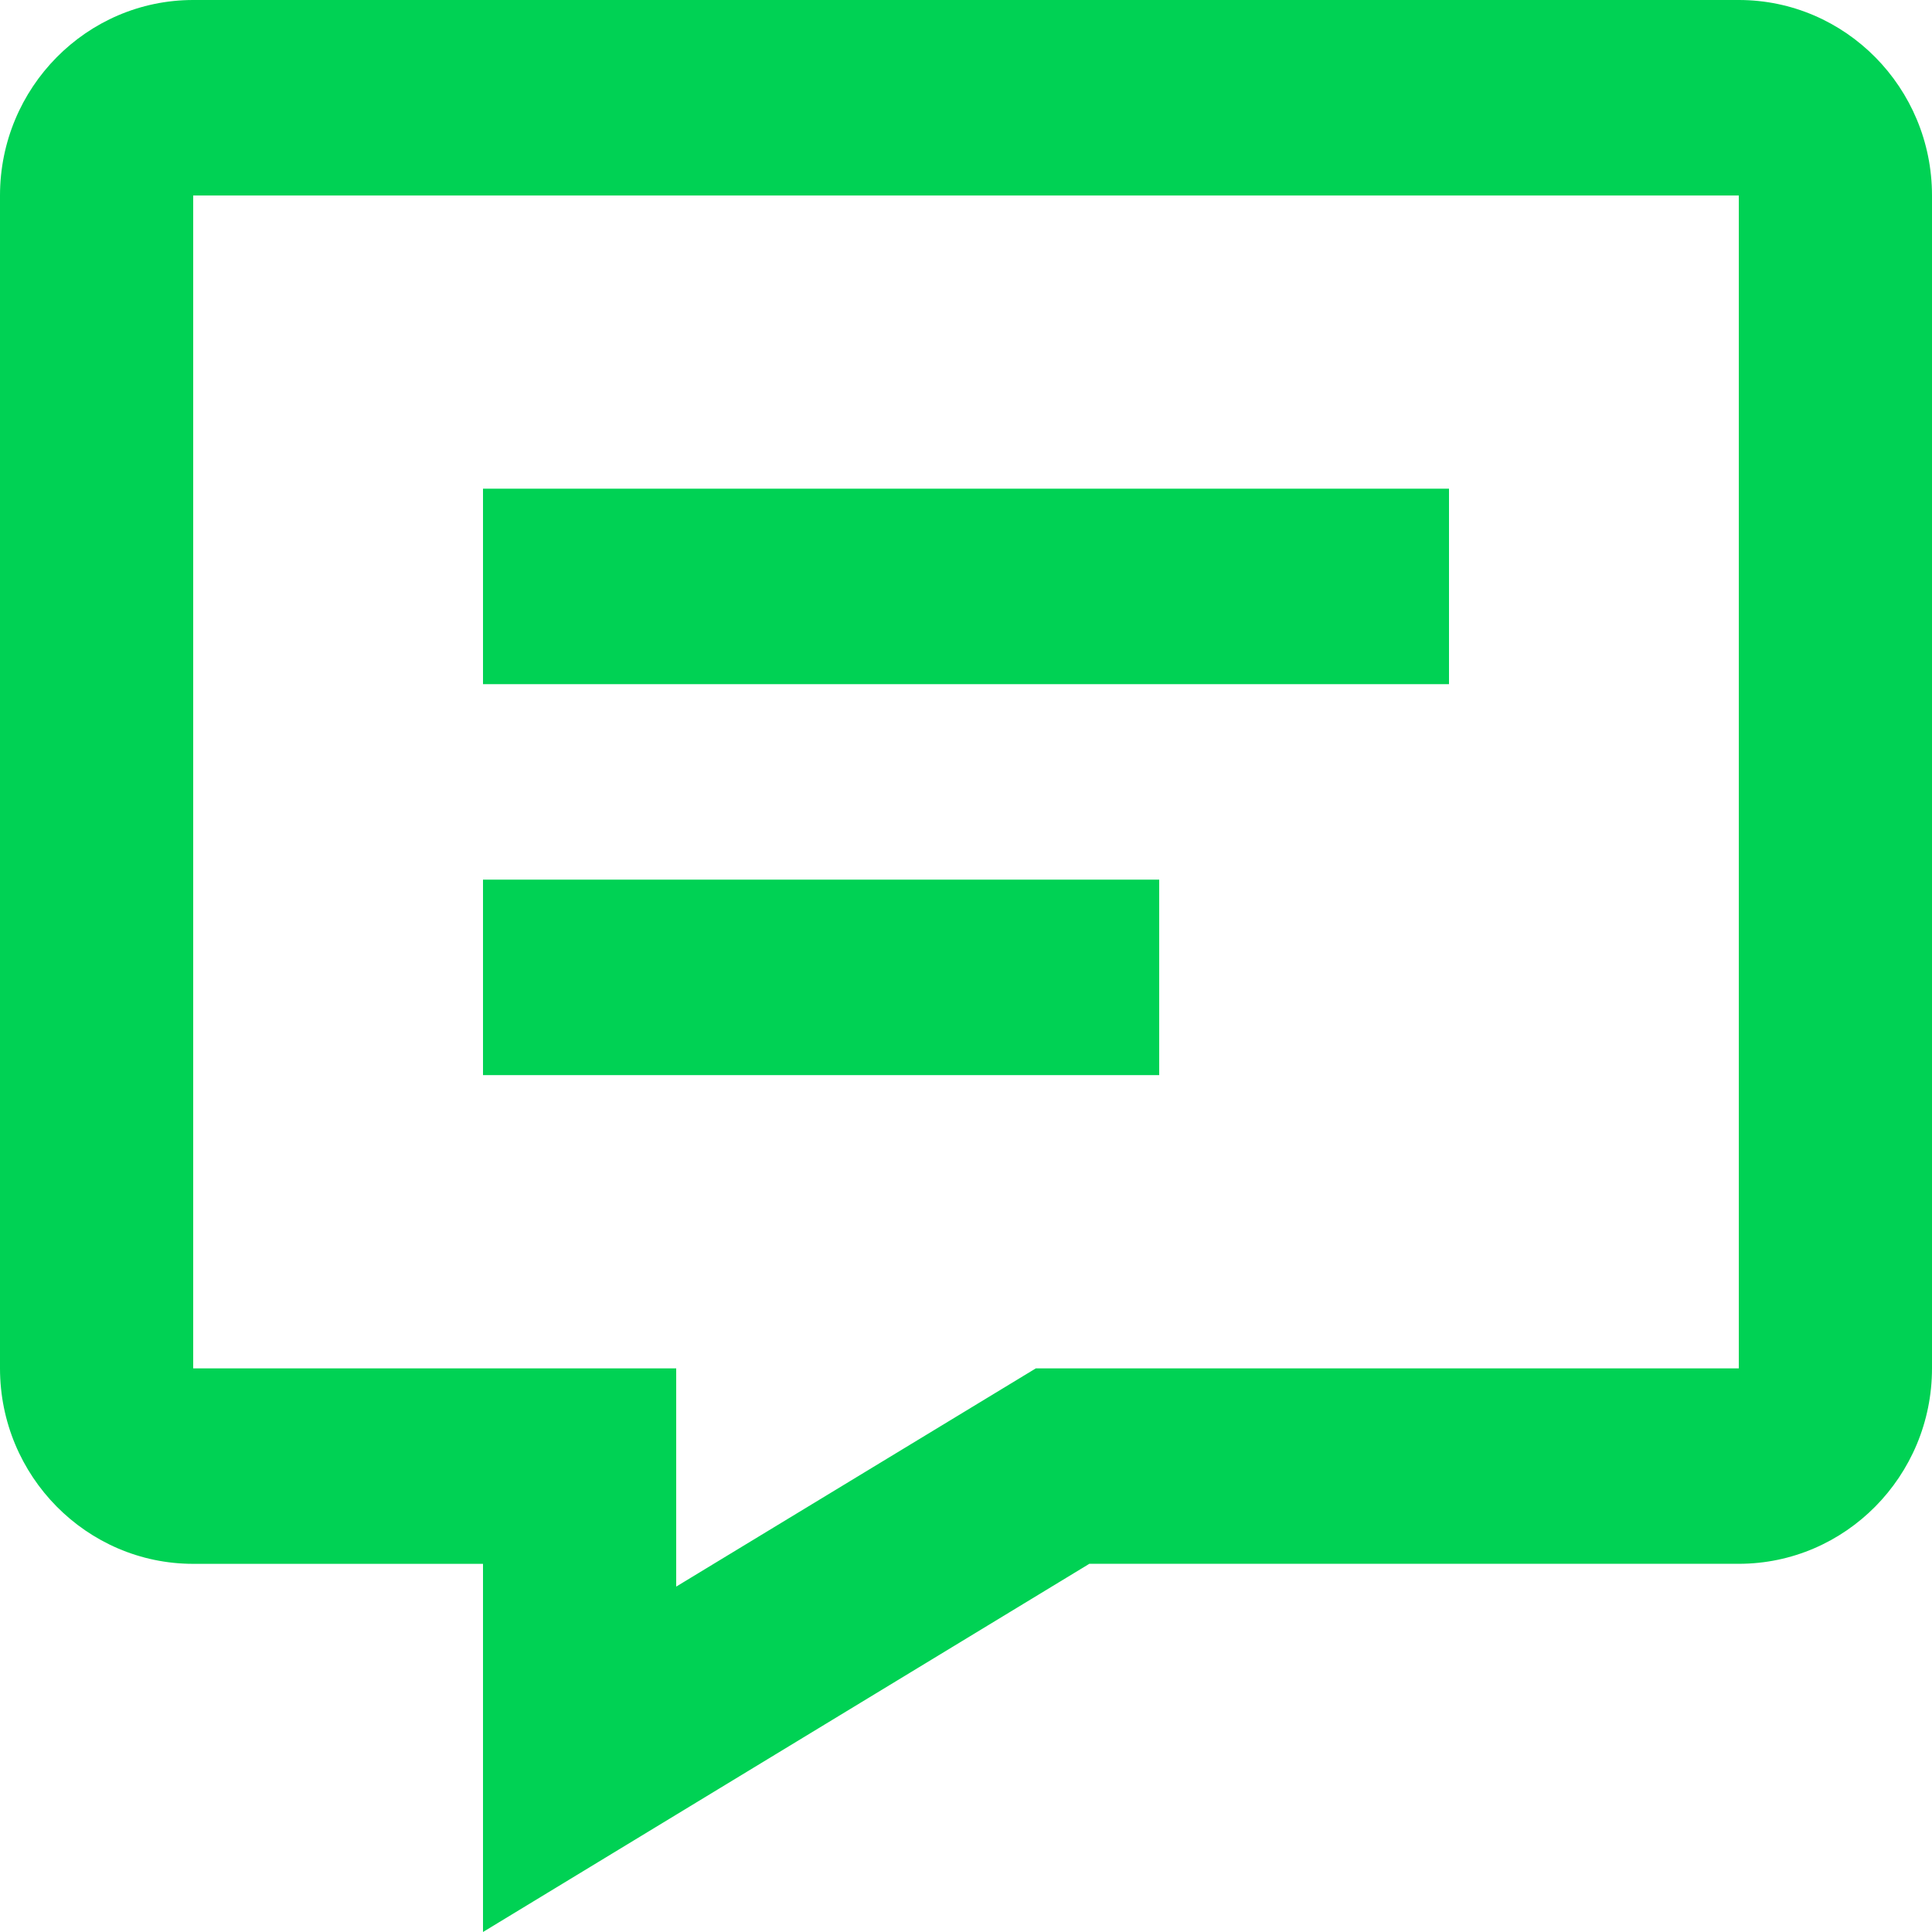
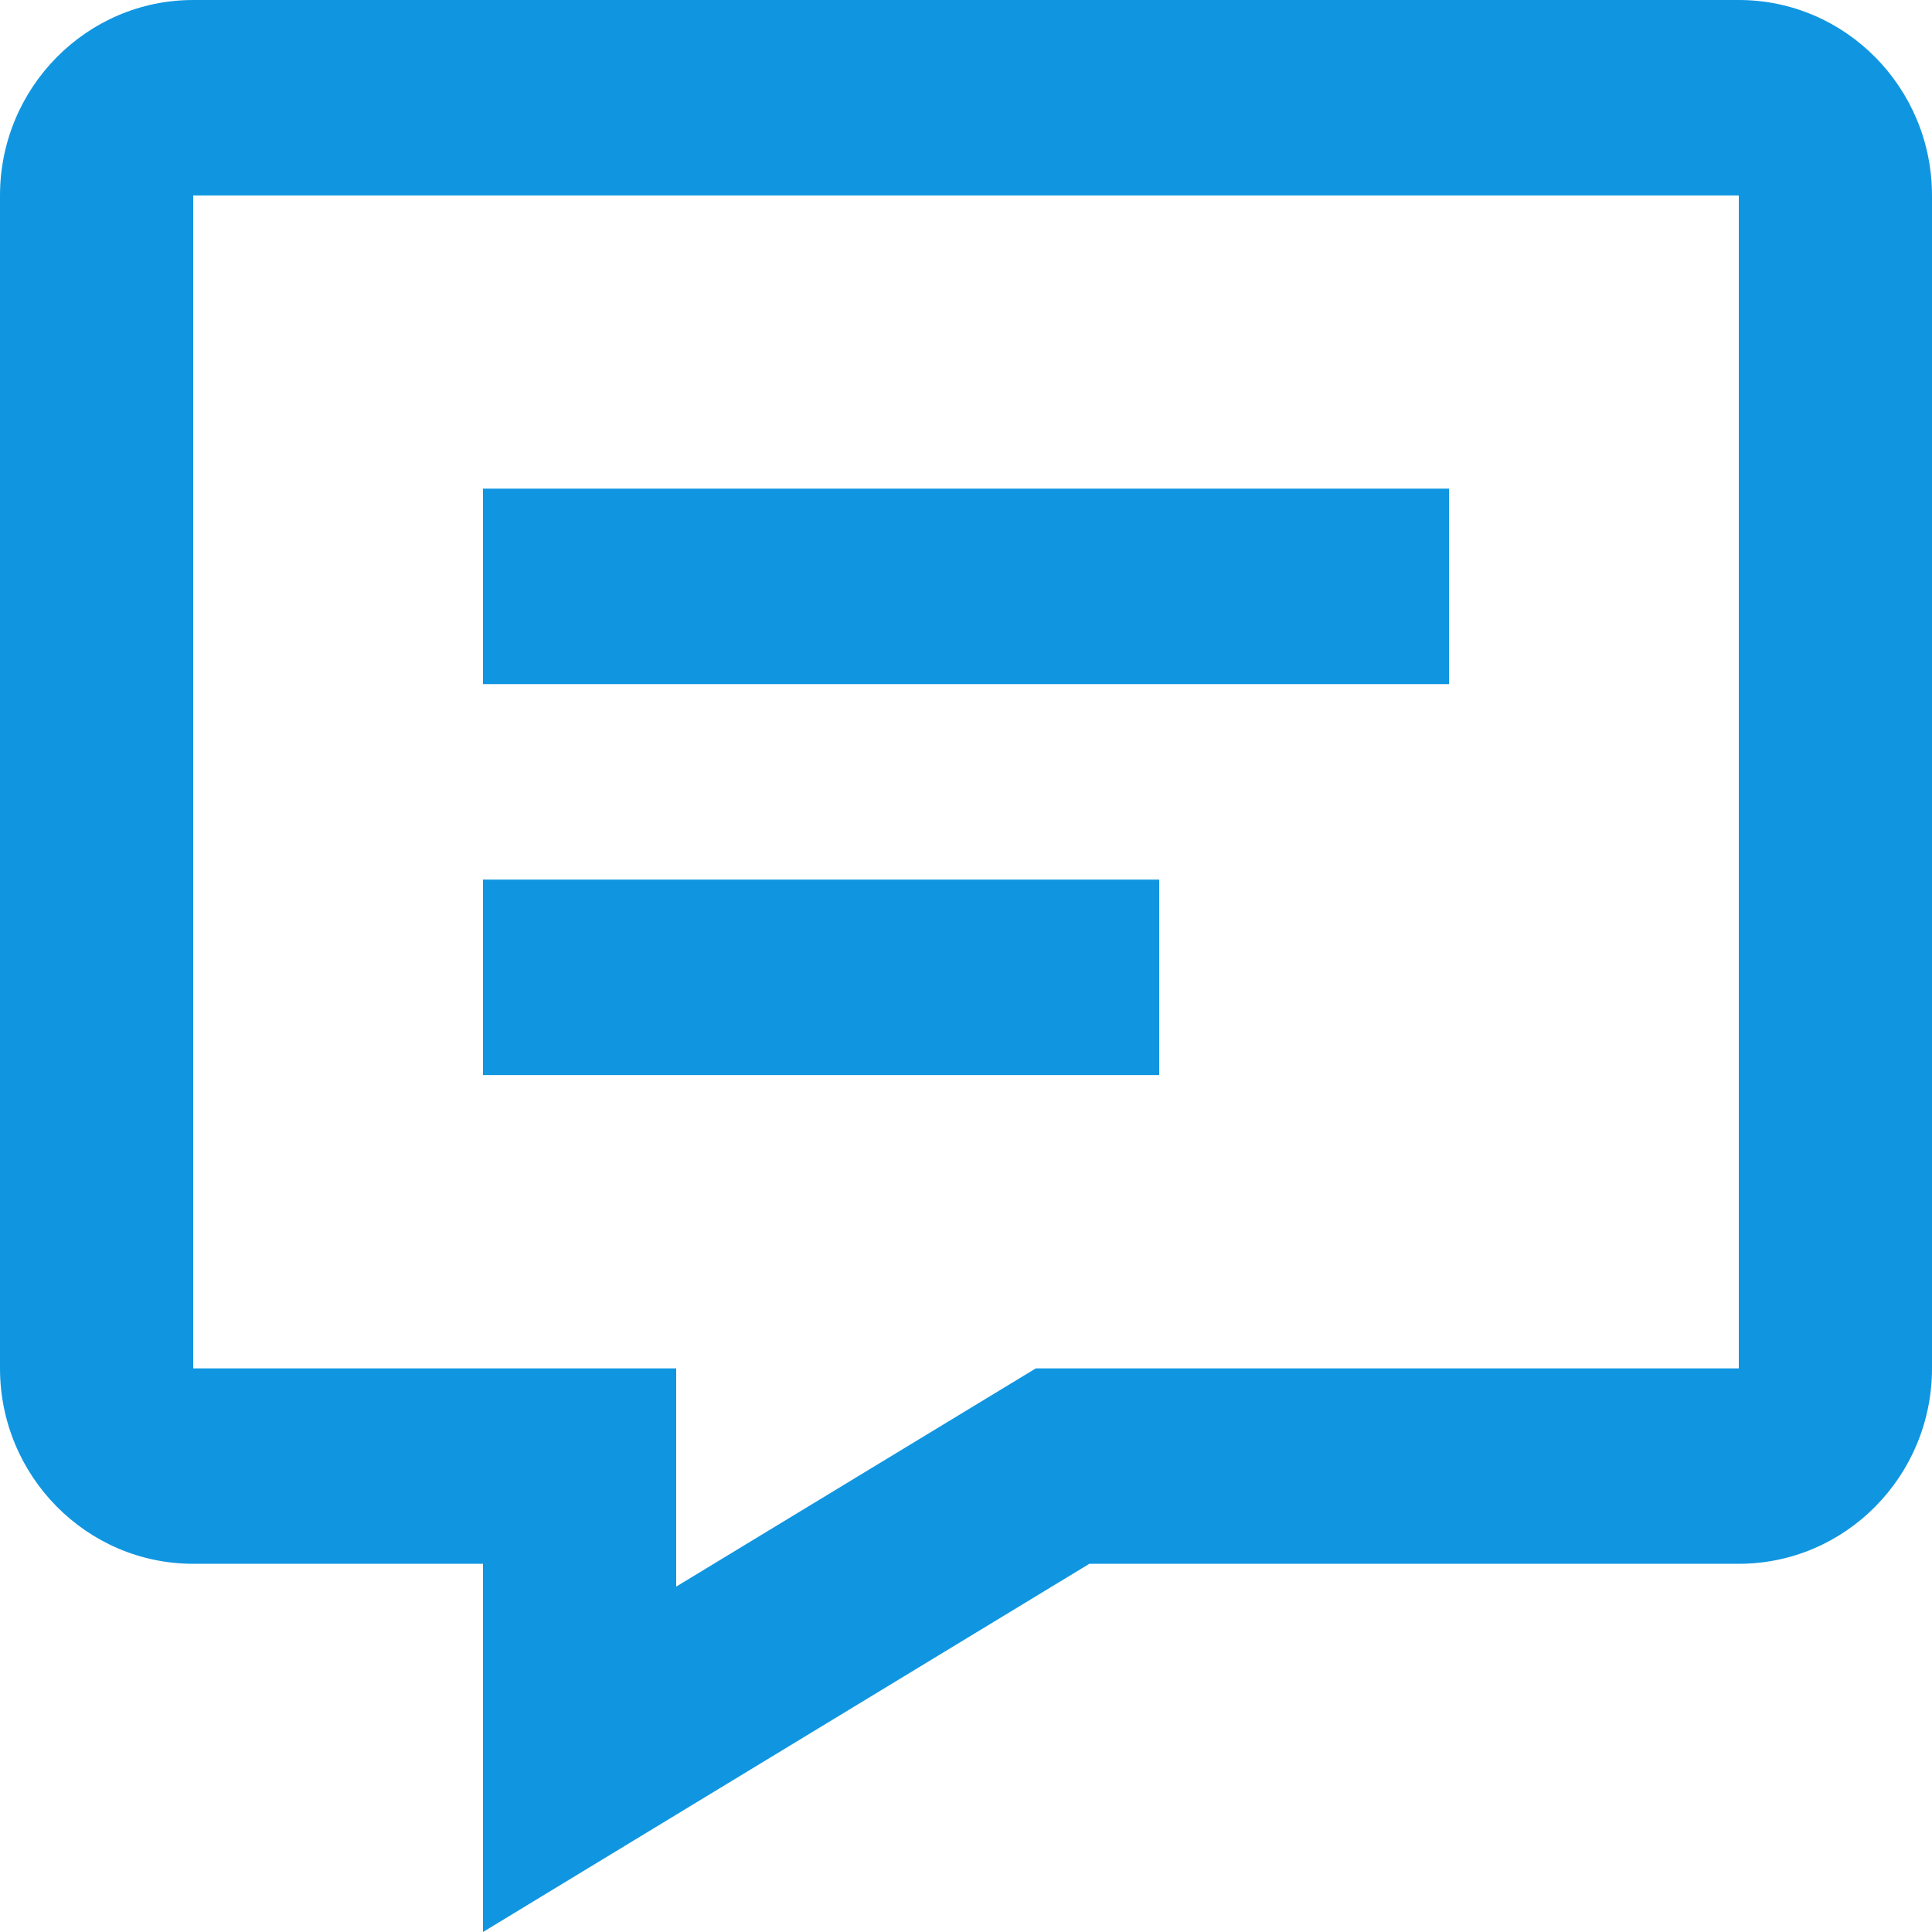
- <svg xmlns="http://www.w3.org/2000/svg" width="50" height="50" viewBox="0 0 50 50" fill="none" version="1.1" id="svg1156">
-   <defs id="defs1160" />
-   <path d="M 45,0 H 5 C 2.243,0 0,2.269 0,5.059 V 35.413 c 0,2.79 2.243,5.059 5,5.059 h 7.5 V 50 L 28.192,40.471 H 45 c 2.757,0 5,-2.269 5,-5.059 V 5.059 C 50,2.269 47.758,0 45,0 Z m 0,35.413 H 26.808 L 17.5,41.061 V 35.413 H 5 V 5.059 h 40 z" fill="#000000" id="path1152" style="stroke-width:1;fill:#00d254;fill-opacity:1" />
-   <path d="m 12.5,12.647 h 25 v 5.059 h -25 z m 0,10.118 H 30 v 5.059 H 12.5 Z" fill="#000000" id="path1154" style="stroke-width:1;fill:#00d254;fill-opacity:1" />
+ <svg xmlns="http://www.w3.org/2000/svg" width="50" height="50" viewBox="0 0 50 50" fill="none">
+   <path d="M45 0H5C2.243 0 0 2.269 0 5.059V35.413C0 38.203 2.243 40.471 5 40.471H12.5V50L28.192 40.471H45C47.758 40.471 50 38.203 50 35.413V5.059C50 2.269 47.758 0 45 0ZM45 35.413H26.808L17.5 41.061V35.413H5V5.059H45V35.413Z" fill="#1096E1" />
+   <path d="M12.5 12.646H37.5V17.705H12.5V12.646ZM12.5 22.764H30V27.823H12.5V22.764Z" fill="#1096E1" />
</svg>
